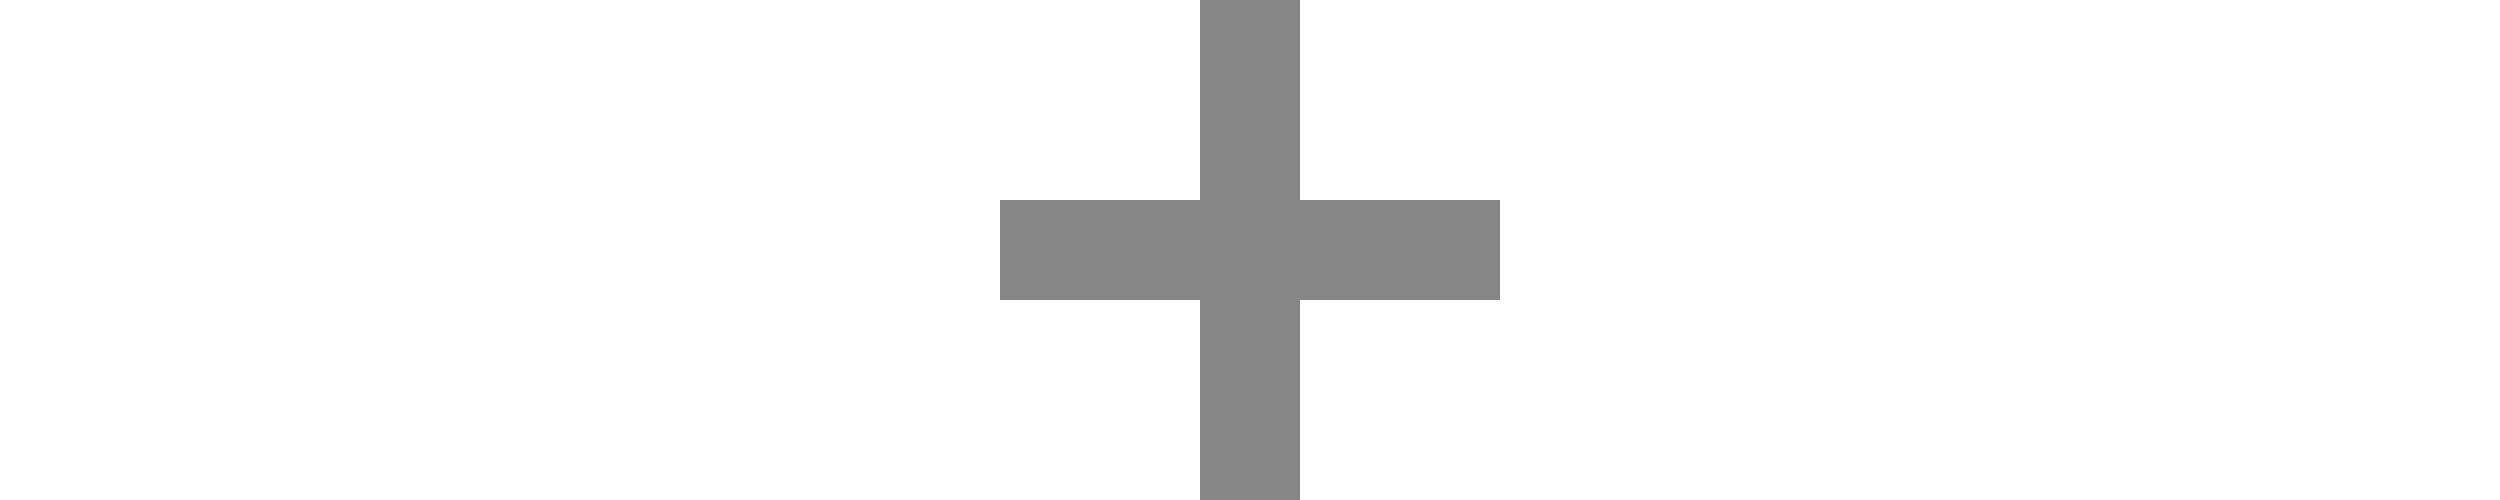
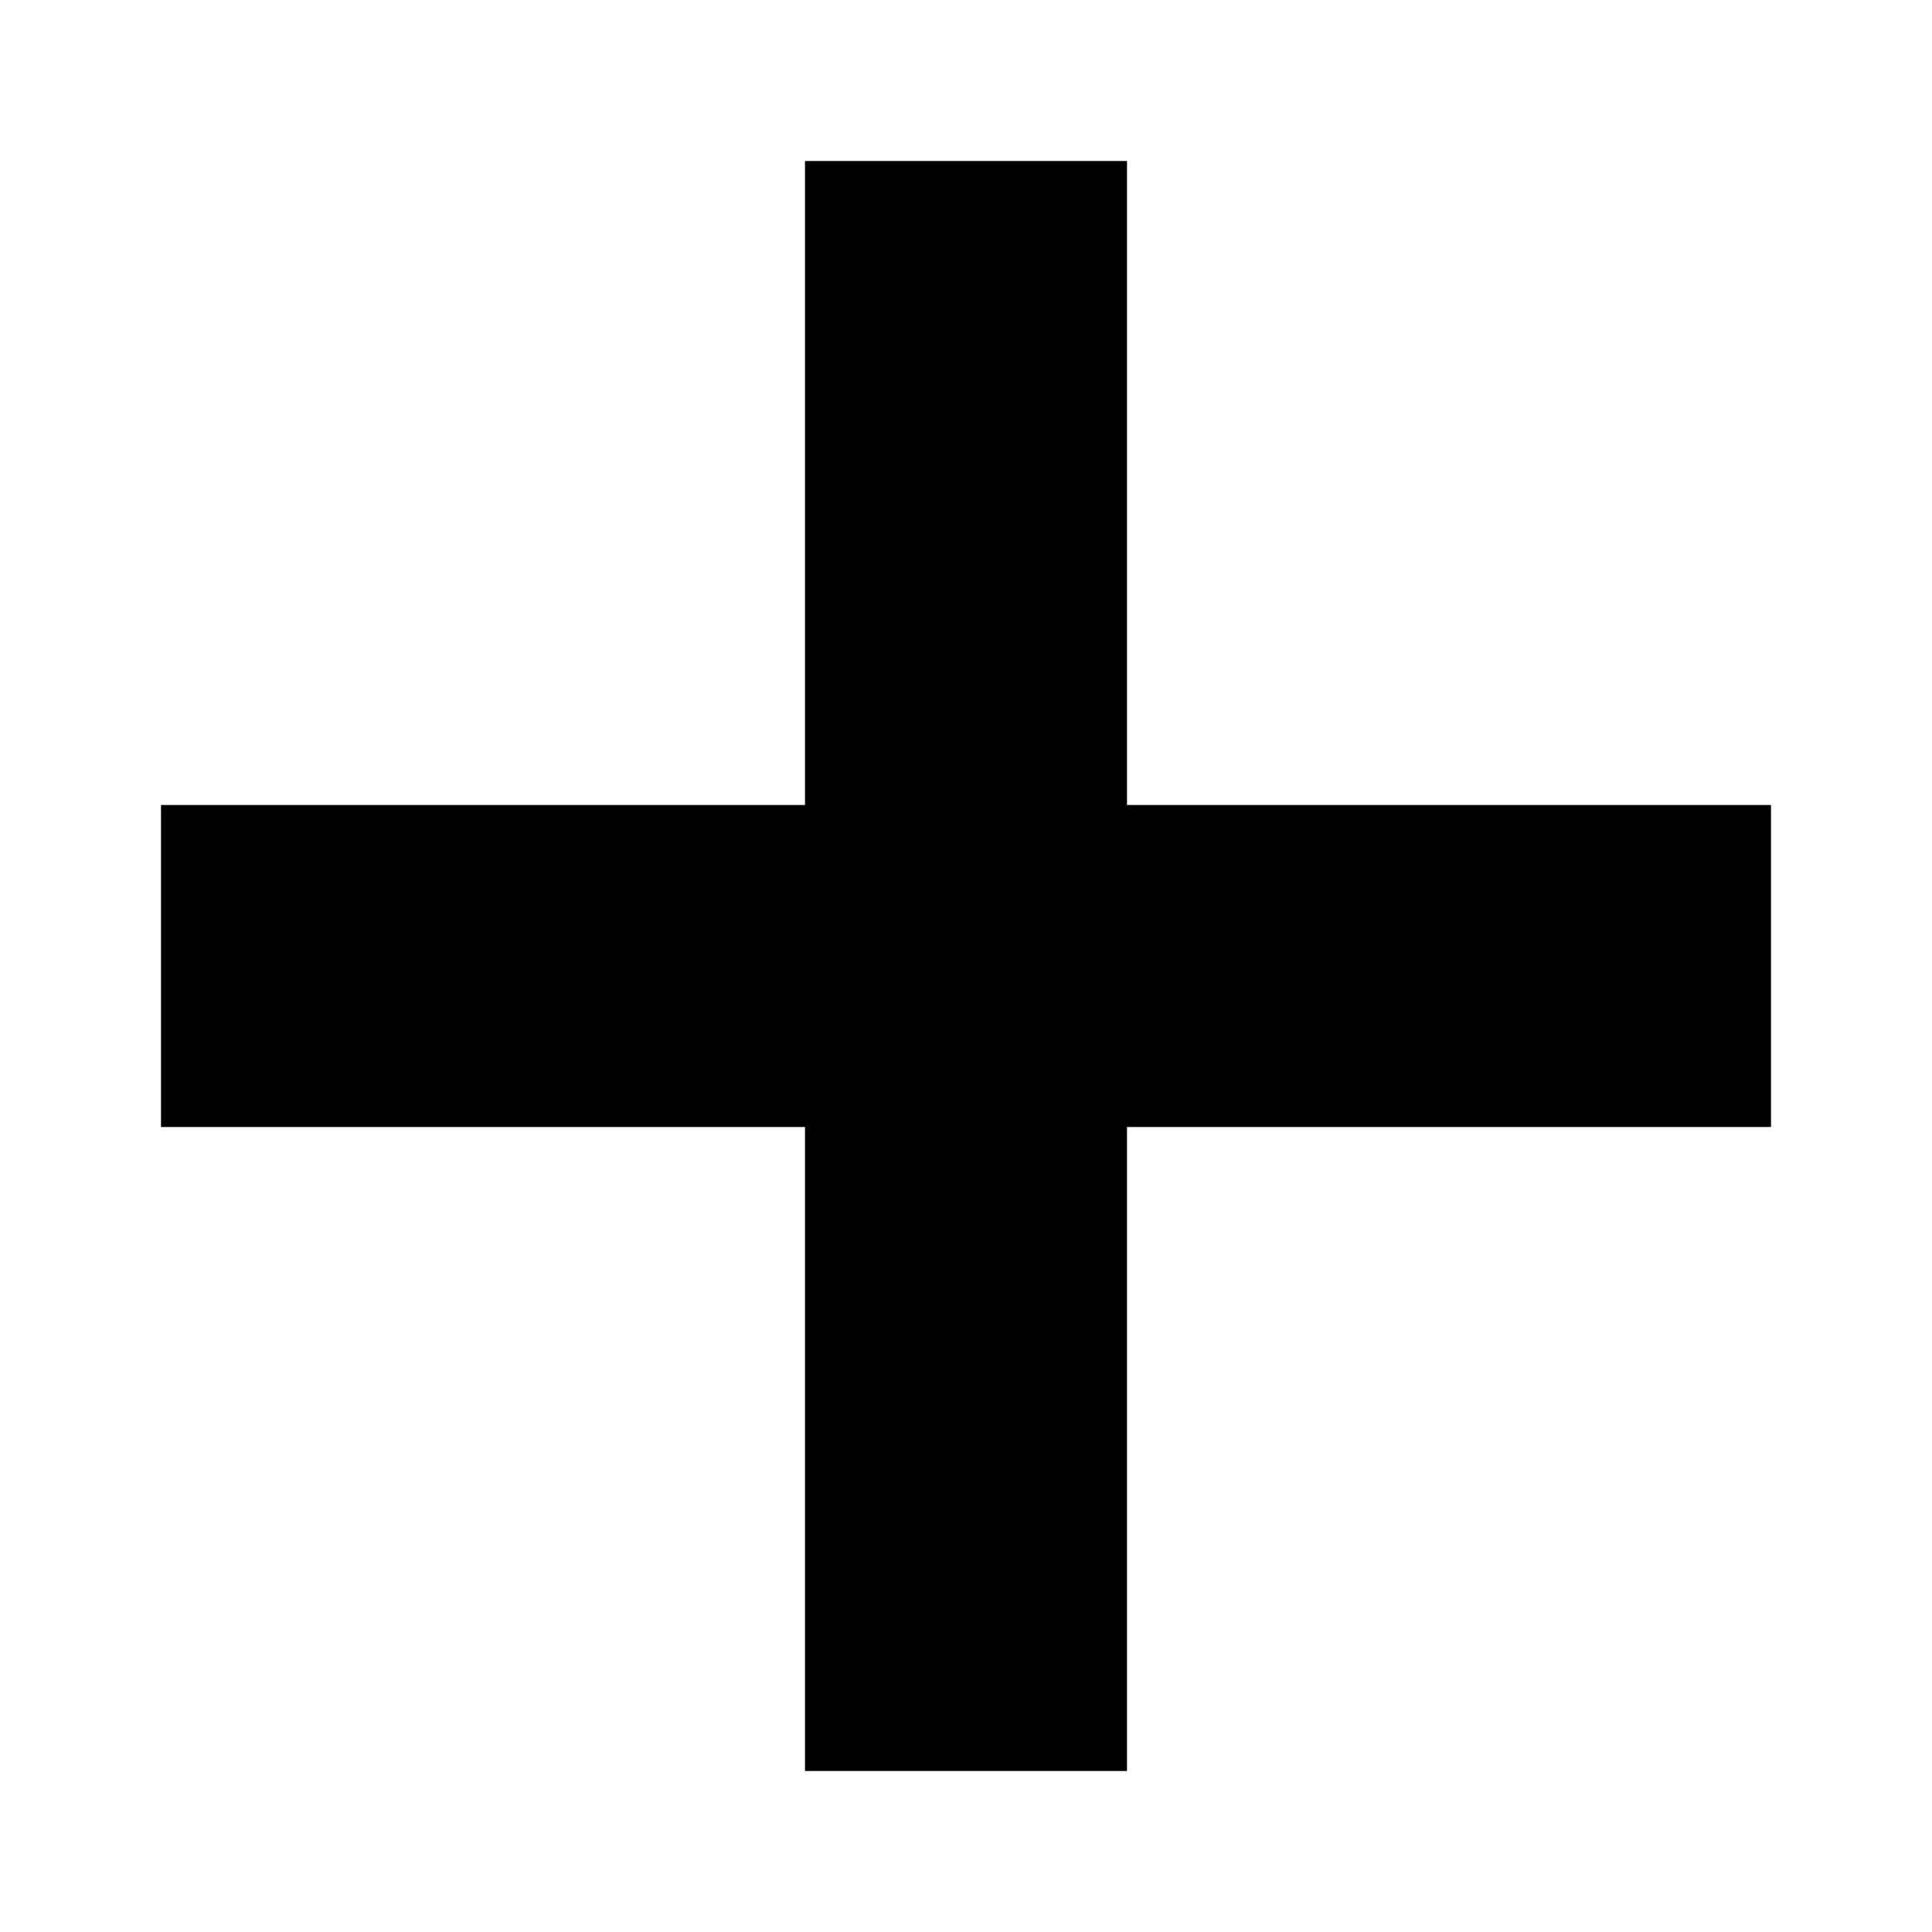
- <svg xmlns="http://www.w3.org/2000/svg" style="width:10px;height:2px" viewBox="0 0 10 10">
-   <g fill="none" fill-rule="evenodd" stroke="#868686" stroke-linejoin="round" stroke-width="2" transform="translate(-.5)">
-     <path d="M5.5,0 L5.5,10" />
-     <path d="M5.5,0 L5.5,10" transform="rotate(90 5.5 5)" />
-   </g>
+ <svg xmlns="http://www.w3.org/2000/svg" id="Layer_1" data-name="Layer 1" viewBox="0 0 24 24">
+   <defs>
+     <style>.cls-1{fill:none;stroke:#000;stroke-miterlimit:10;stroke-width:4px;}</style>
+   </defs>
+   <line class="cls-1" x1="12" y1="2" x2="12" y2="22" />
+   <line class="cls-1" x1="2" y1="12" x2="22" y2="12" />
</svg>
